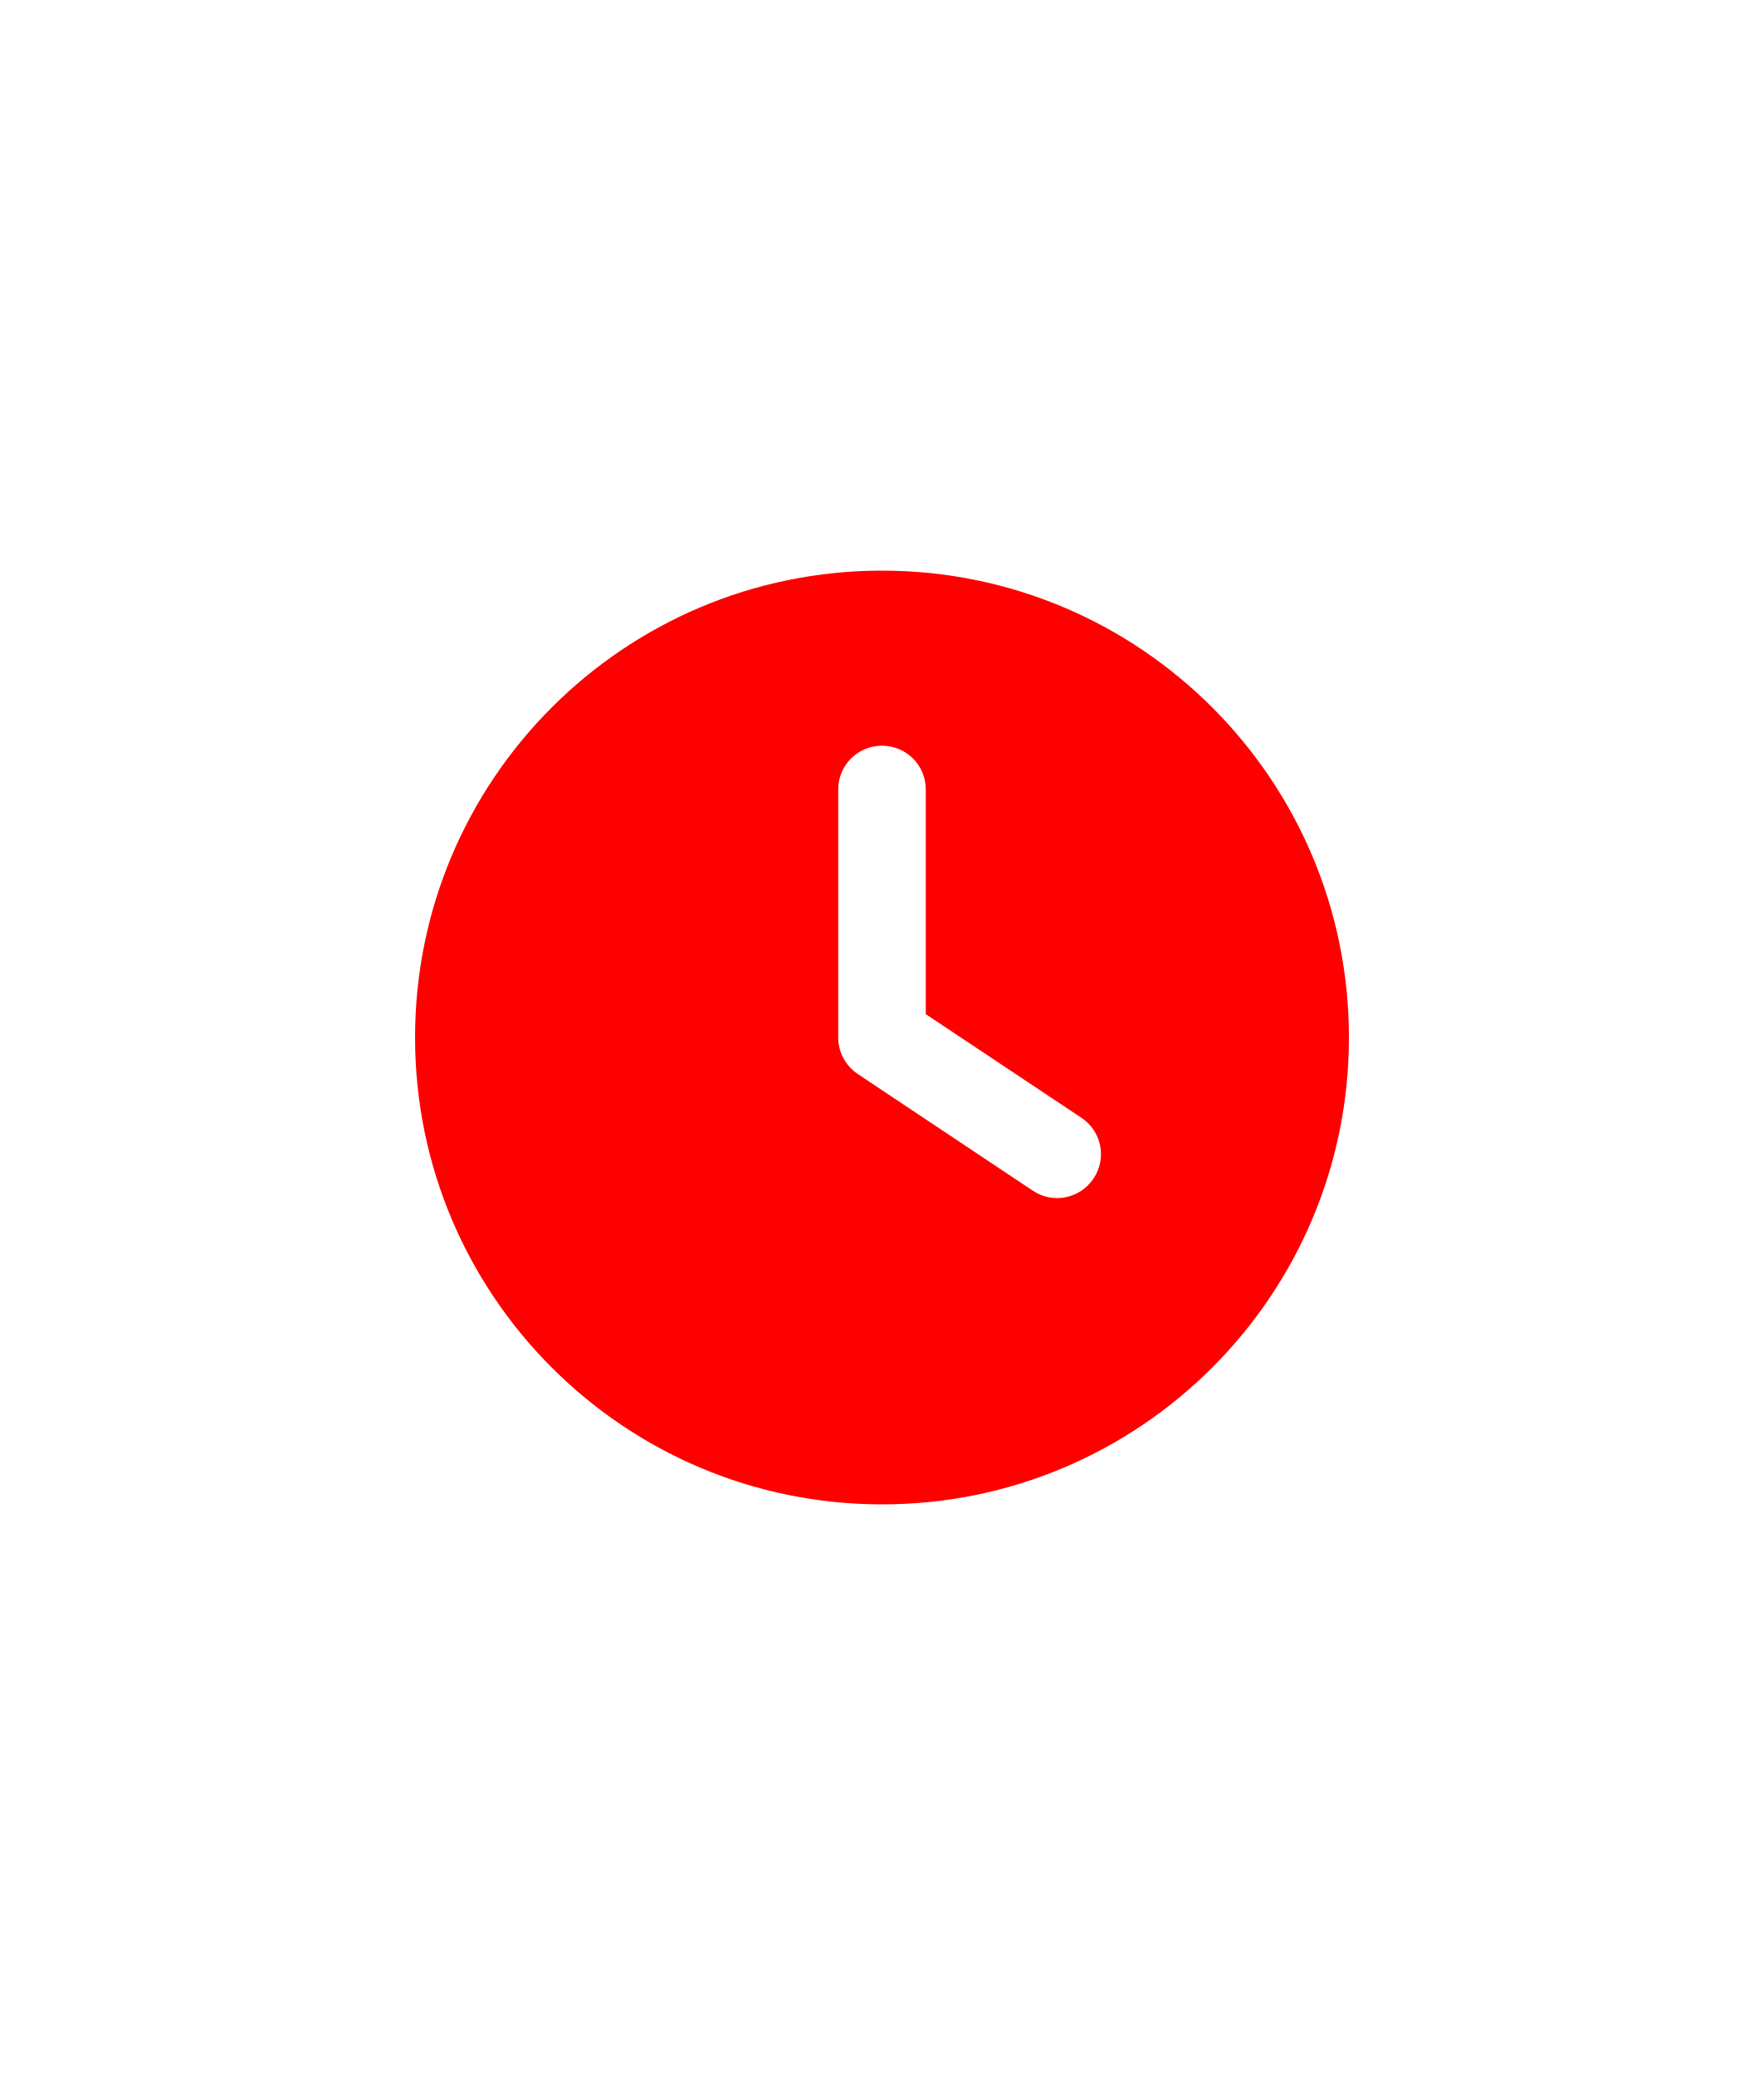
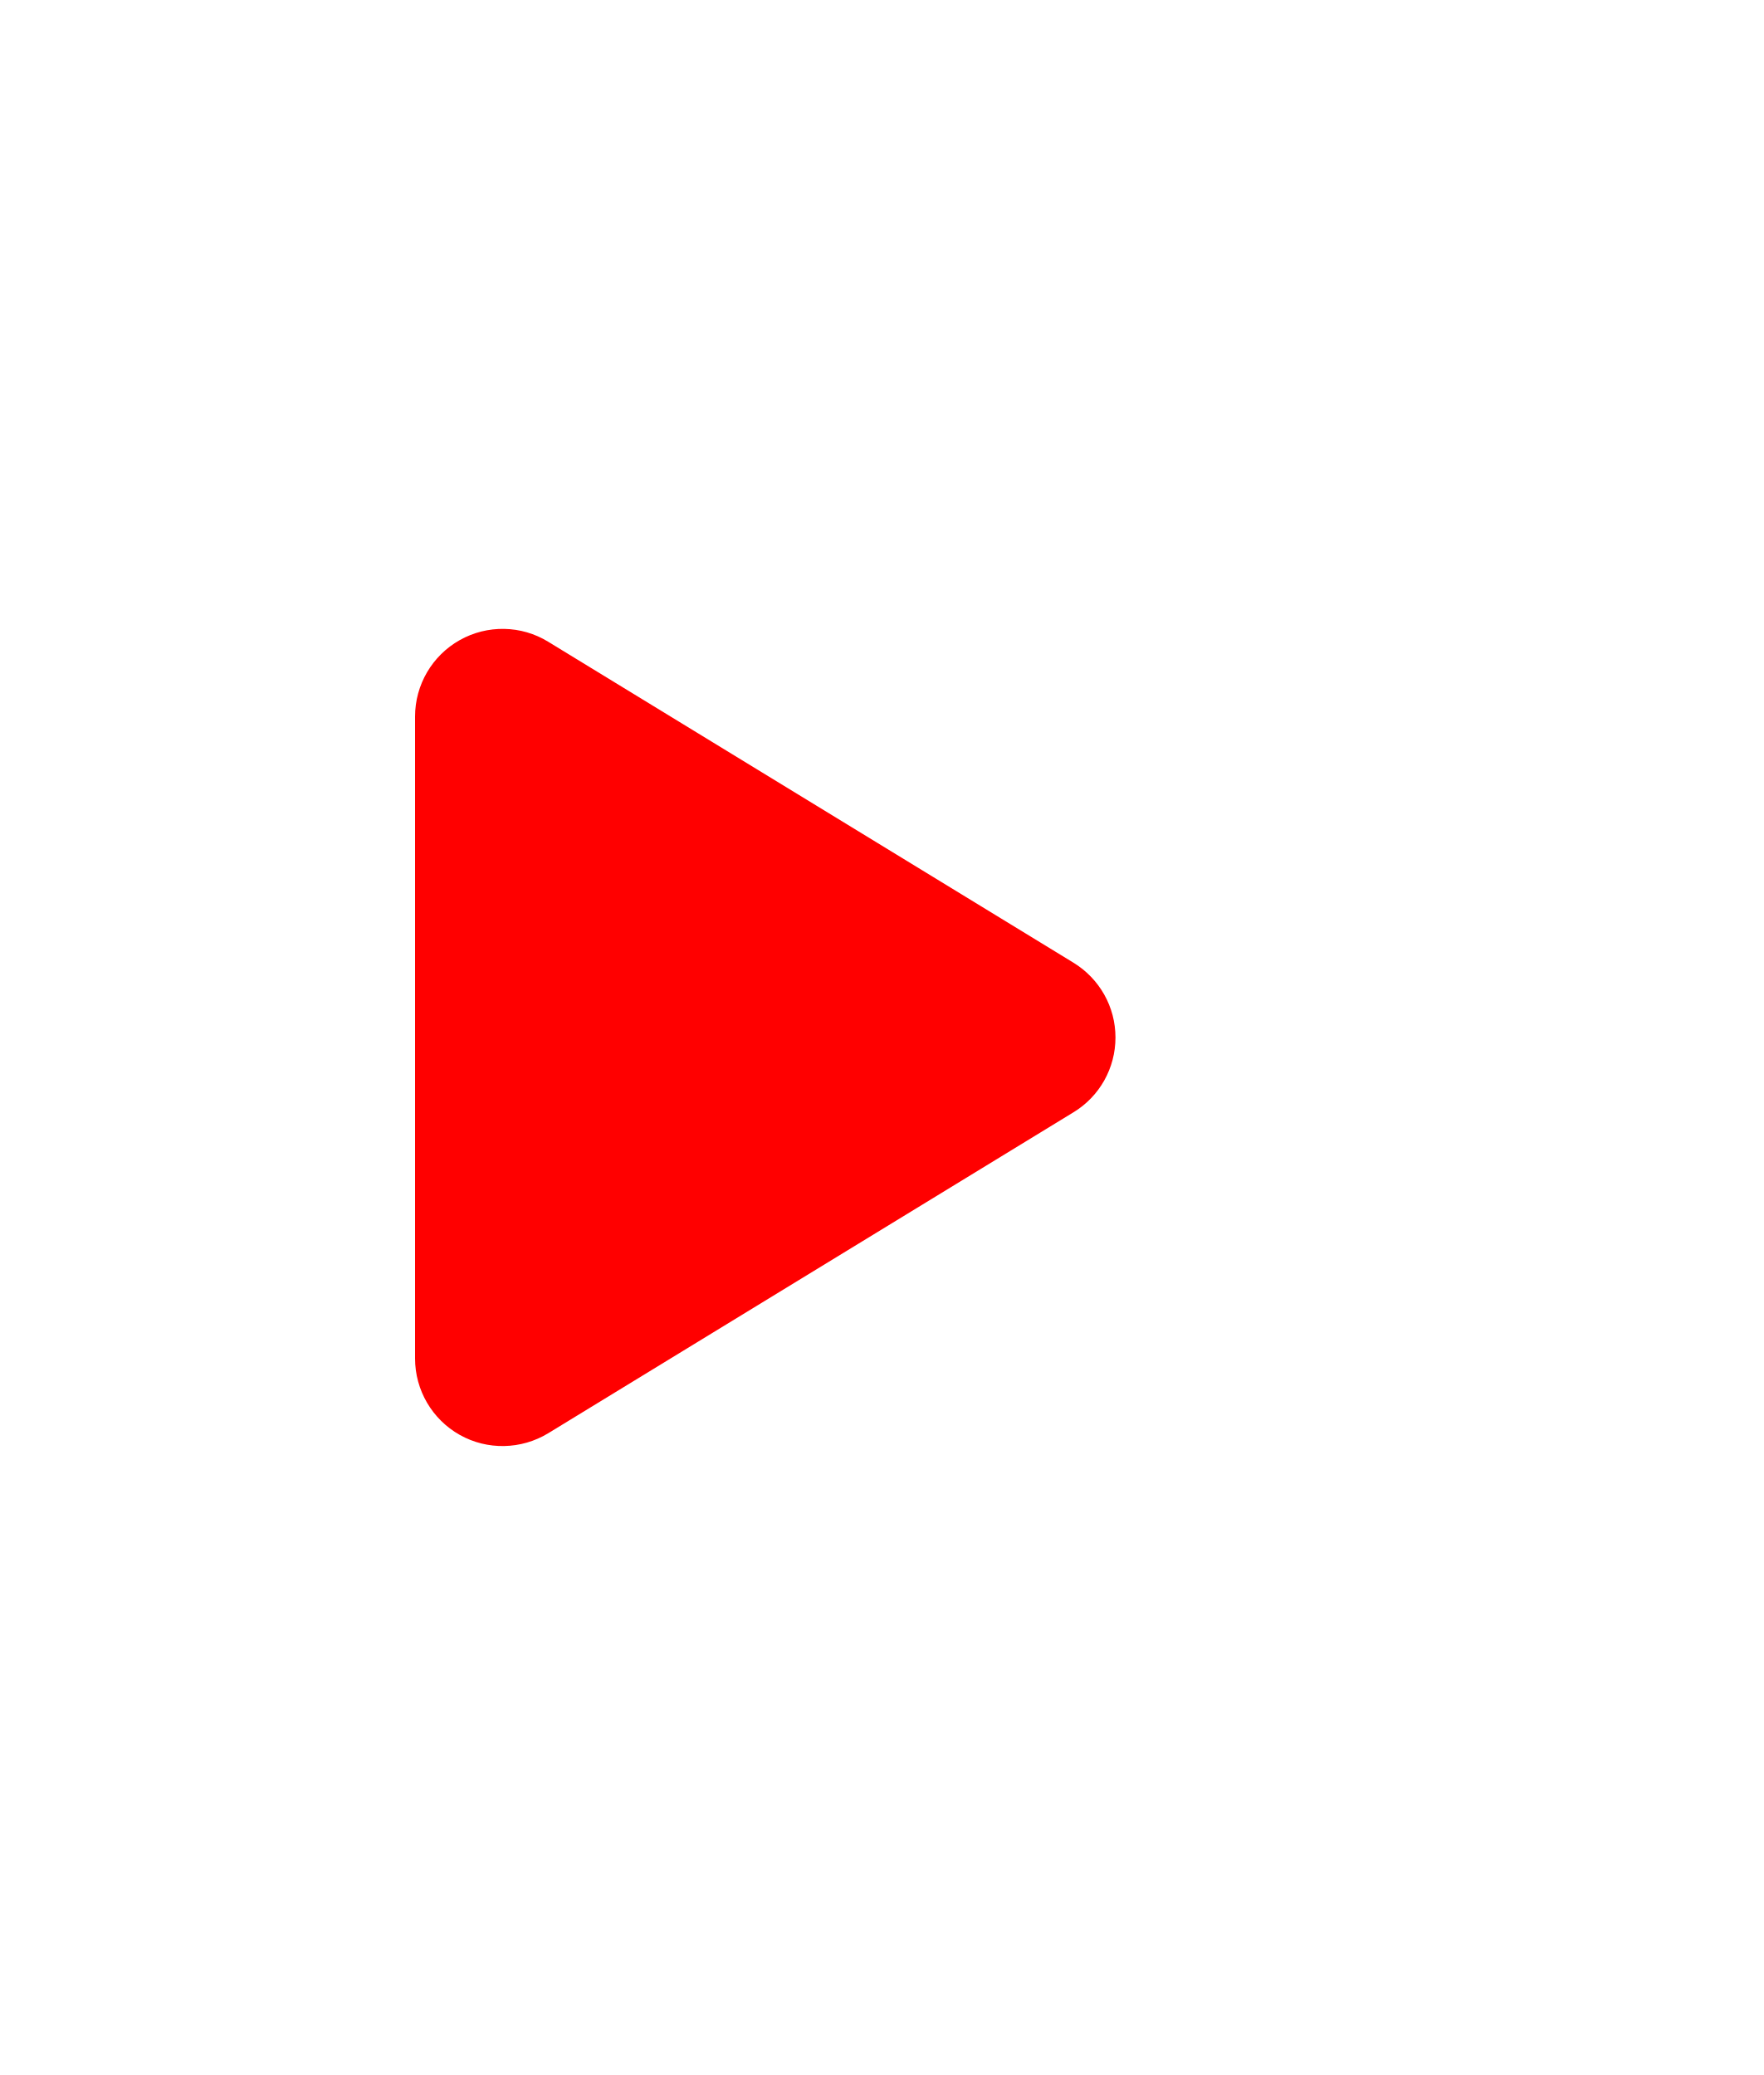
<svg xmlns="http://www.w3.org/2000/svg" height="50" viewBox="0 0 34 40" style="color: rgba(227, 227, 227, .6); background: #121212">
  <svg x="8" y="8" width="18" height="24" viewBox="0 0 512 512">
-     <path fill="red" d="M256 0a256 256 0 1 1 0 512A256 256 0 1 1 256 0zM232 120V256c0 8 4 15.5 10.7 20l96 64c11 7.4 25.9 4.4 33.3-6.7s4.4-25.9-6.7-33.3L280 243.2V120c0-13.3-10.7-24-24-24s-24 10.7-24 24z">
+     <path fill="red" d="M73 39c-14.8-9.1-33.4-9.4-48.5-.9S0 62.6 0 80V432c0 17.4 9.4 33.4 24.5 41.9s33.7 8.1 48.5-.9L361 297c14.3-8.7 23-24.2 23-41s-8.7-32.2-23-41L73 39z">
        </path>
  </svg>
</svg>
